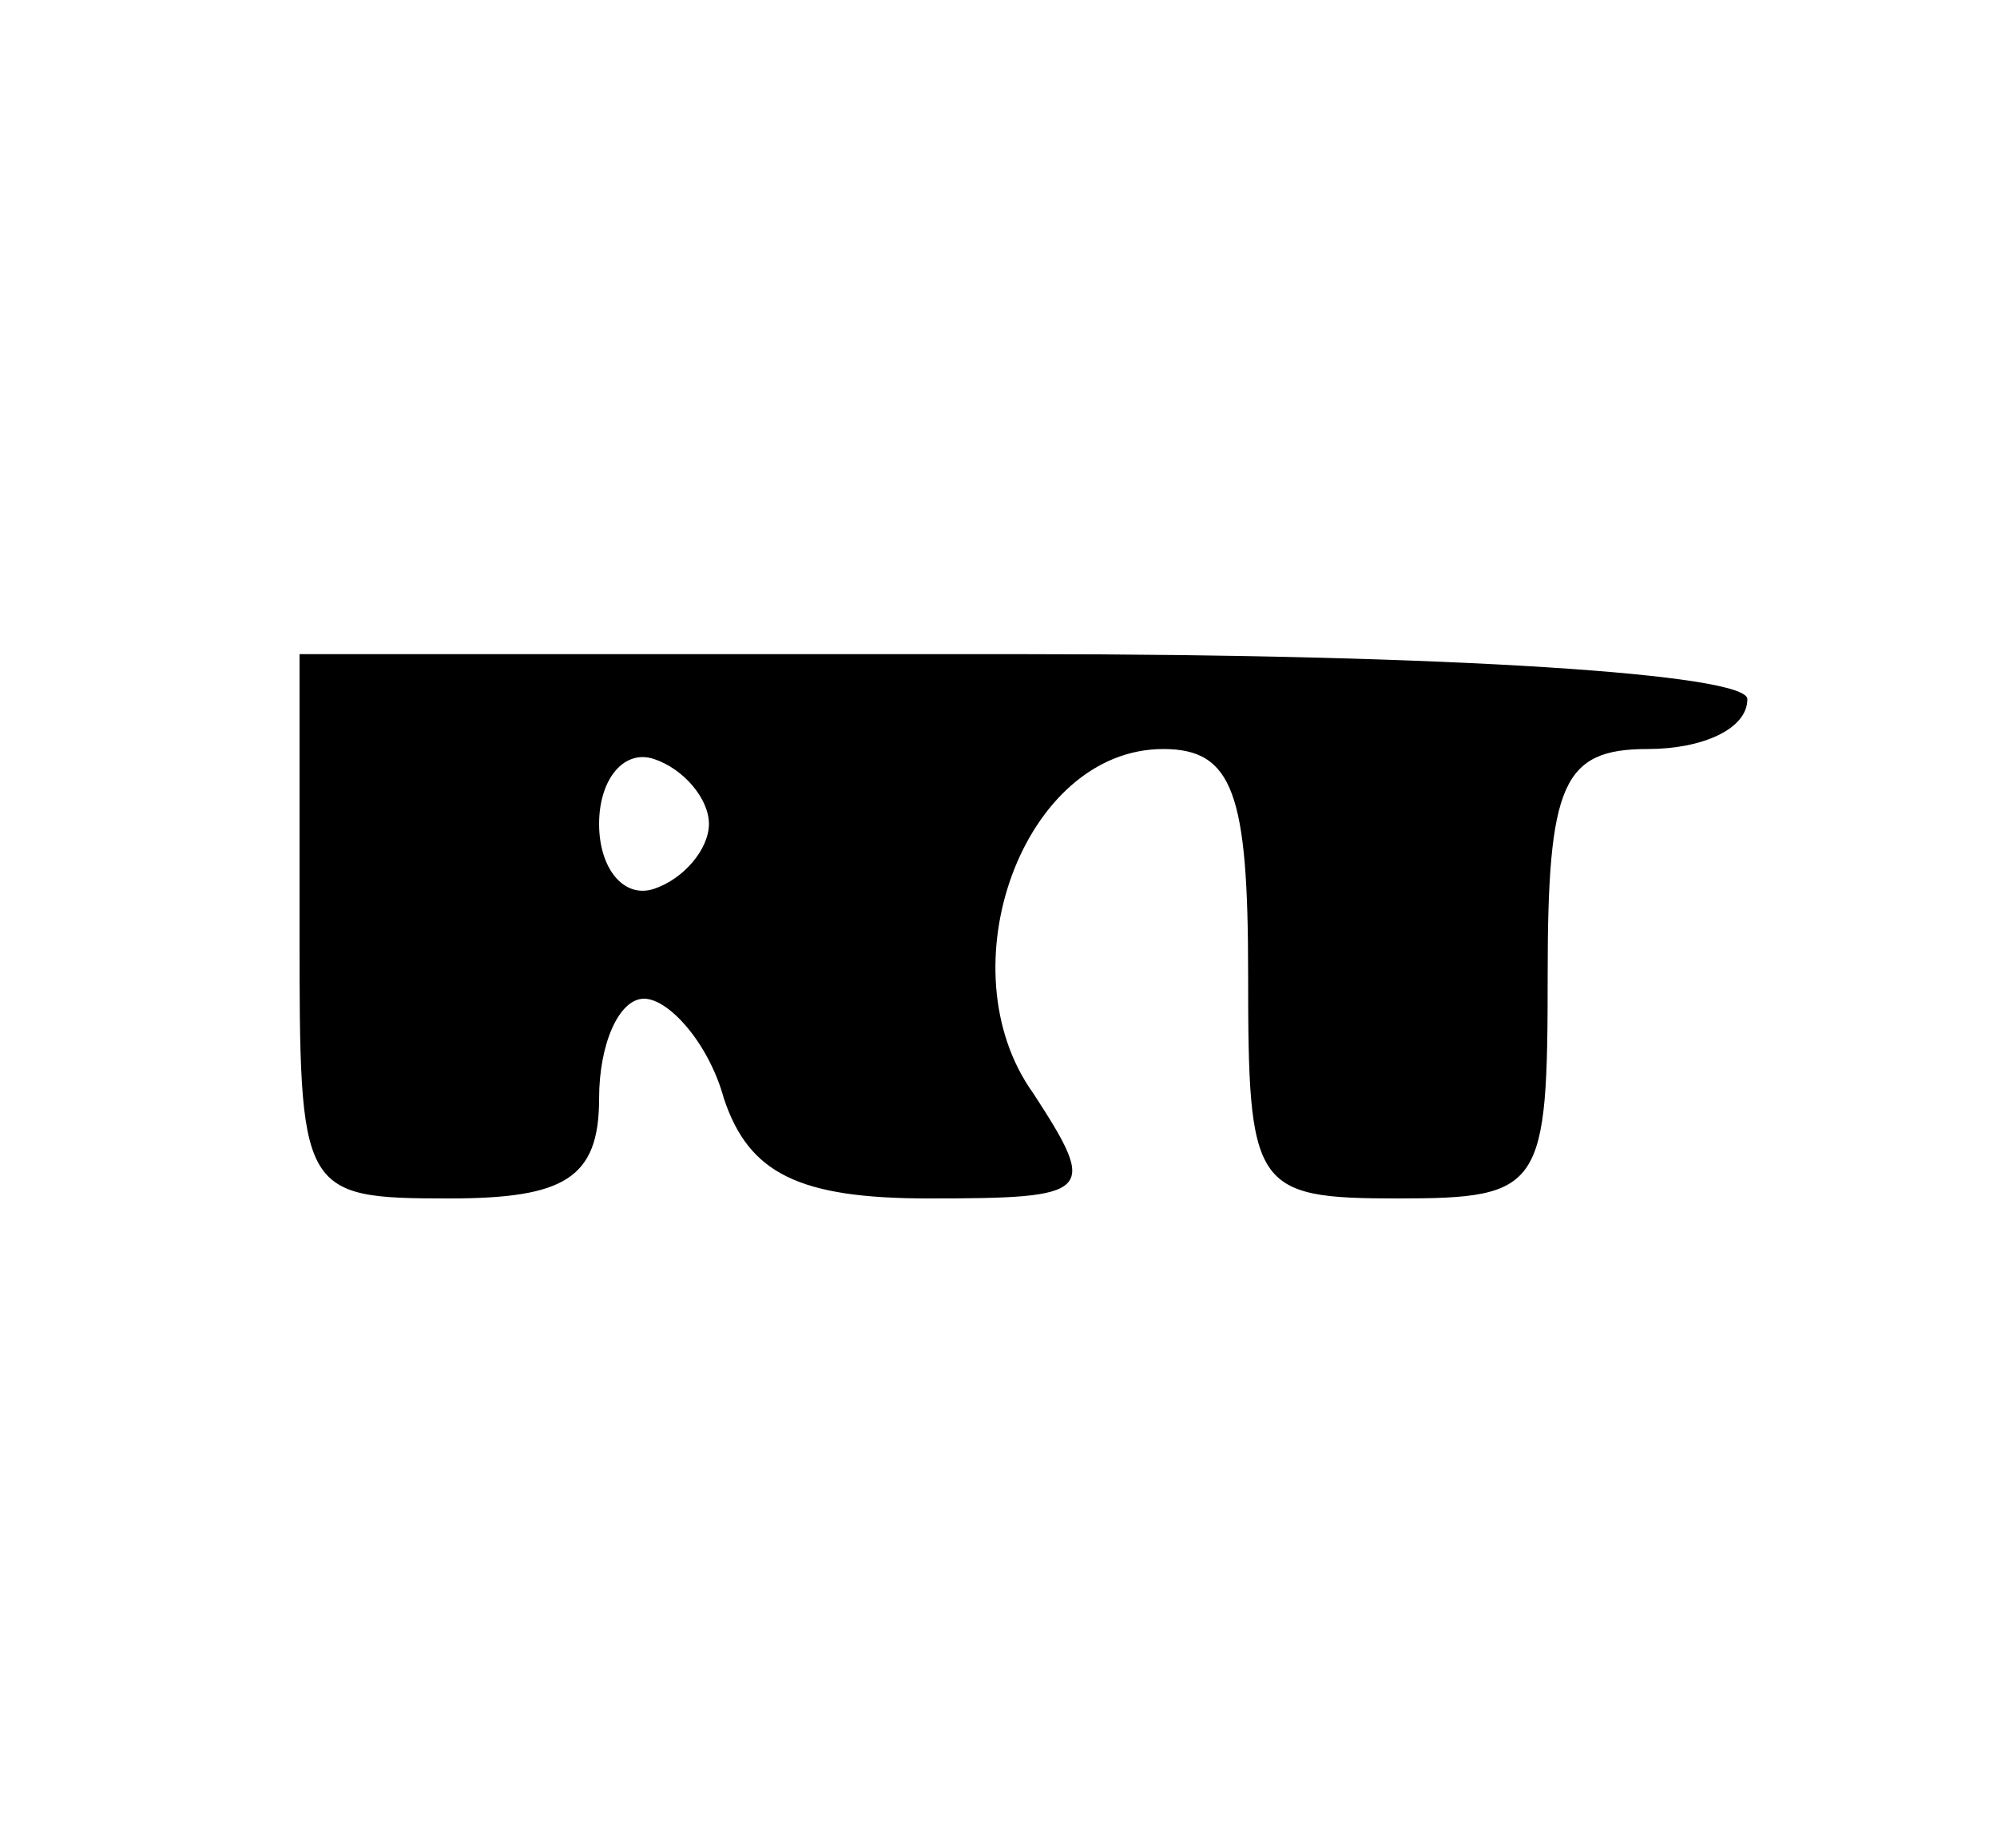
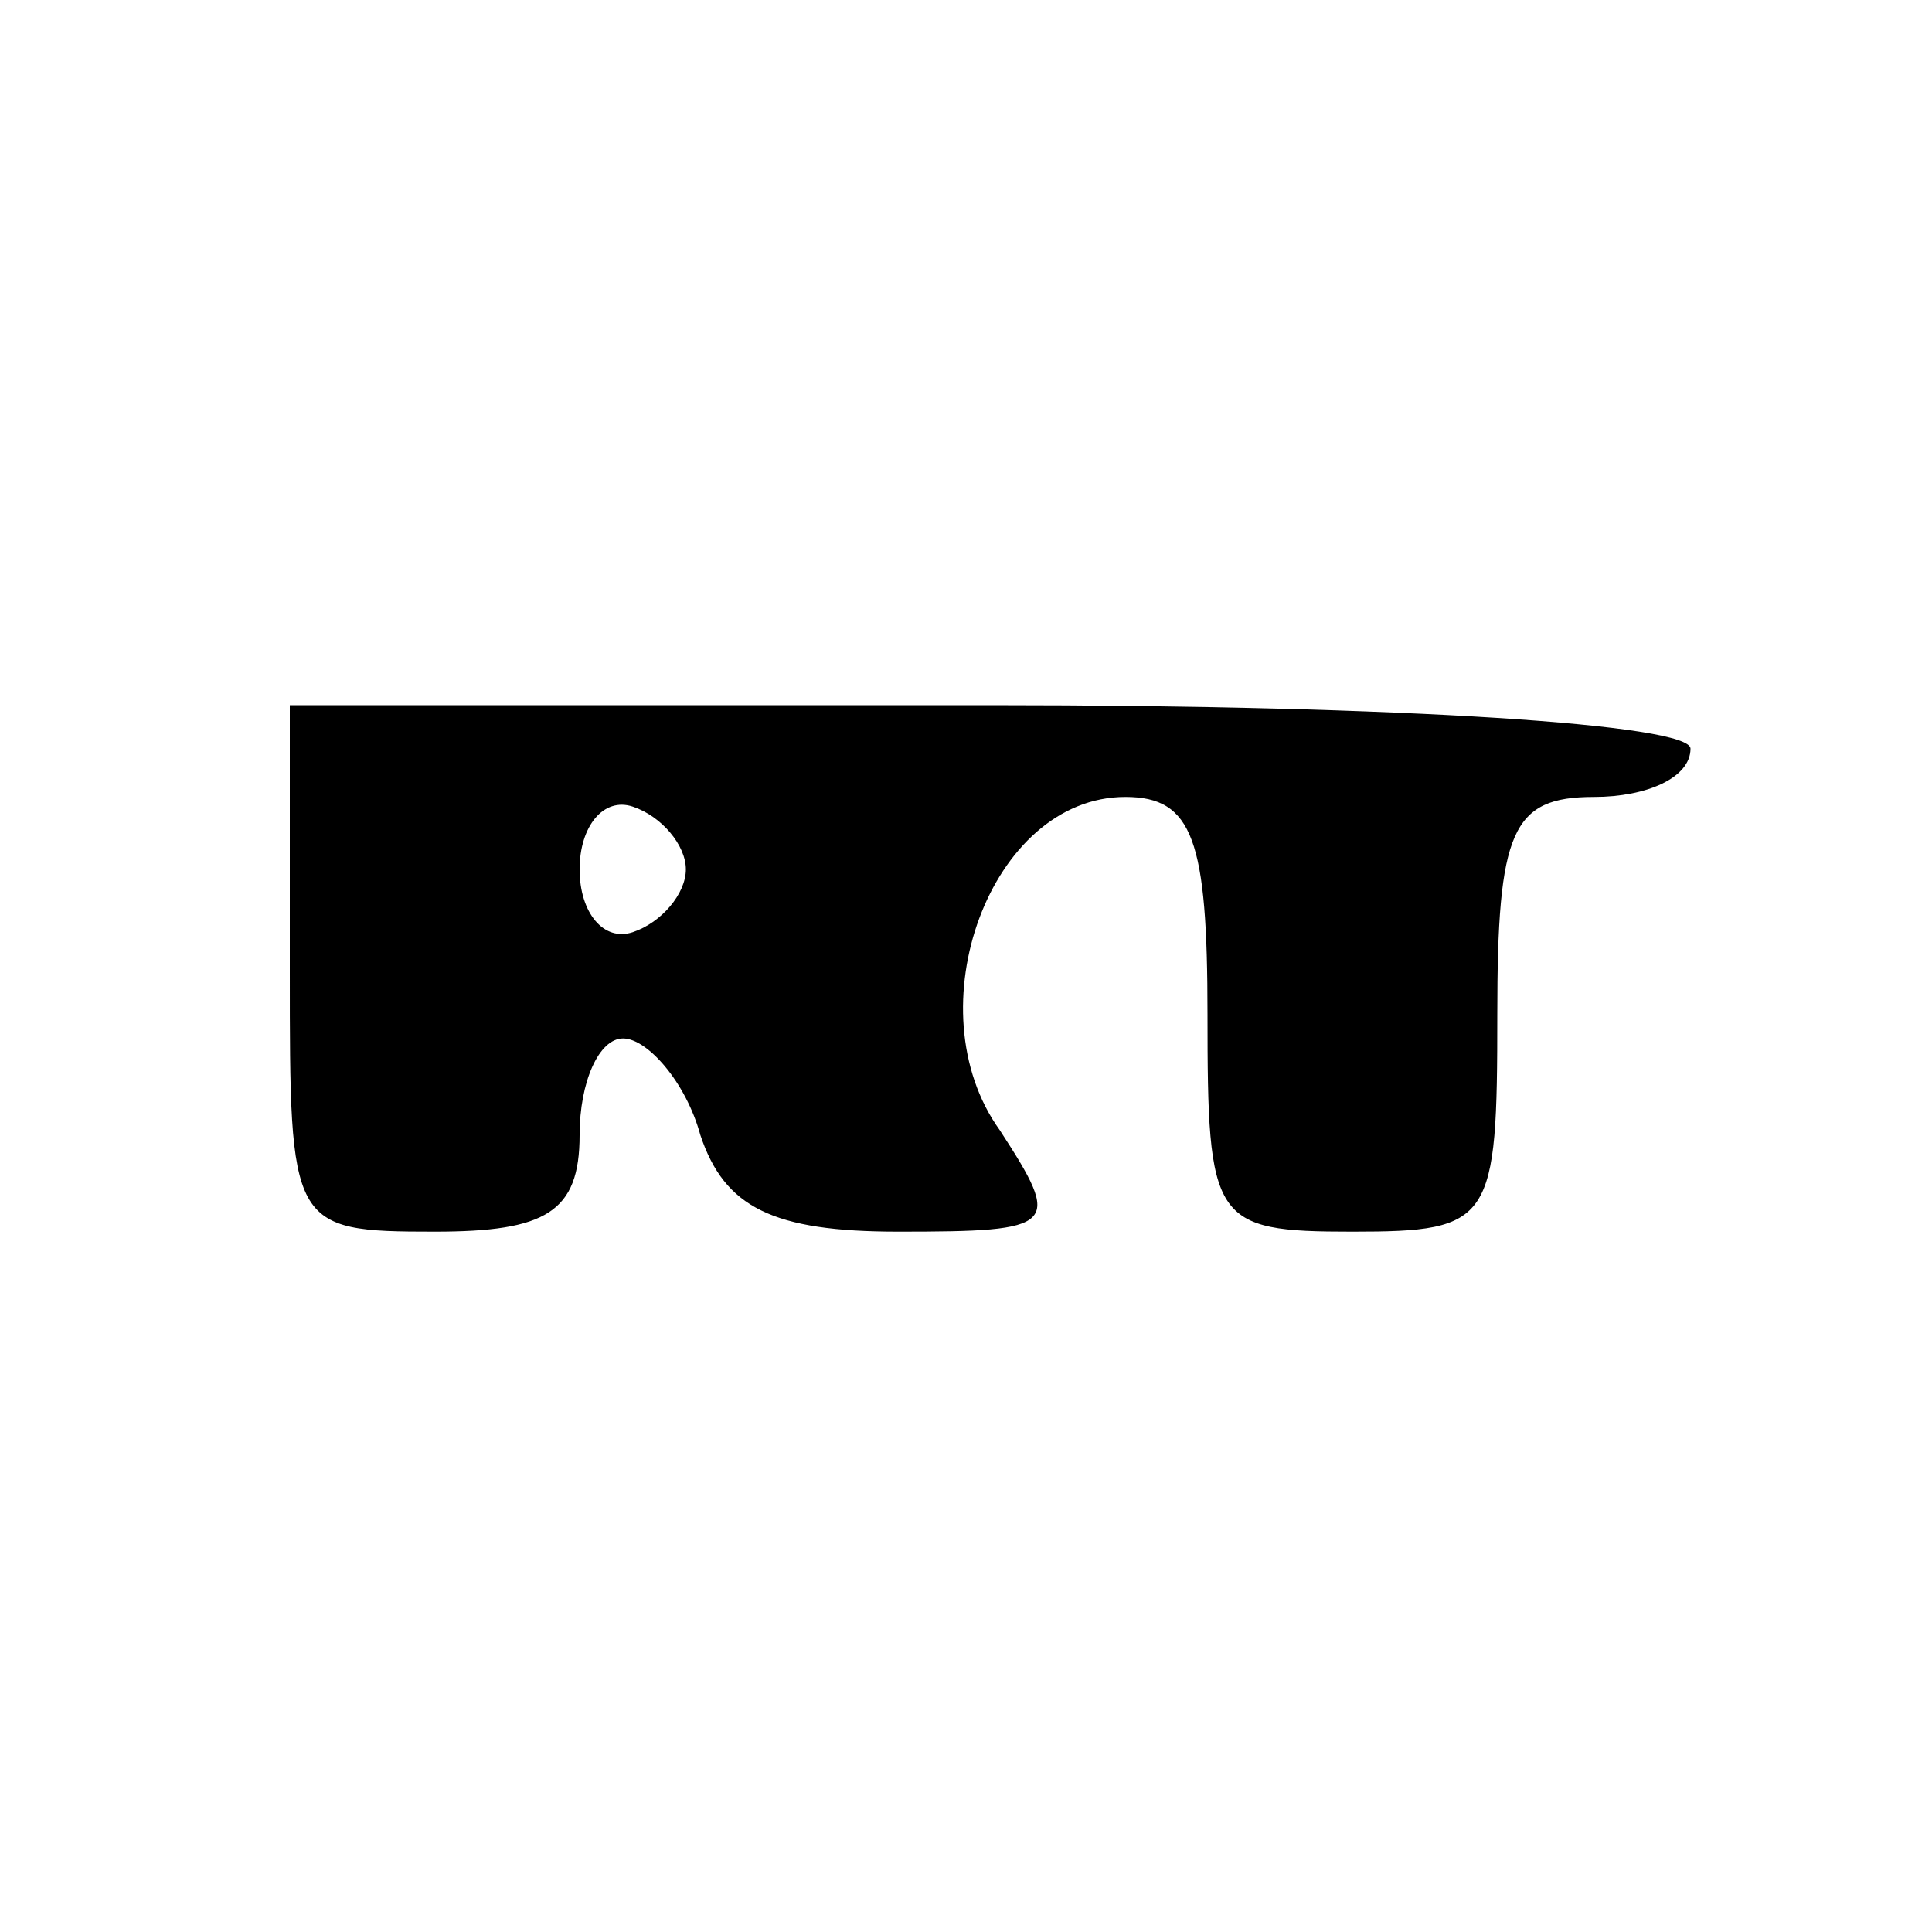
- <svg xmlns="http://www.w3.org/2000/svg" version="1.0" width="40pt" height="37pt" viewBox="0 0 40 37" preserveAspectRatio="xMidYMid meet">
+ <svg xmlns="http://www.w3.org/2000/svg" version="1.0" width="14px" height="14px" viewBox="0 0 40 37" preserveAspectRatio="xMidYMid meet">
  <g transform="translate(0,37) scale(0.1,-0.1)" fill="#000000" stroke="none">
    <path d="M60 184 c0 -53 0 -54 30 -54 23 0 30 4 30 20 0 11 4 20 9 20 5 0 13 -9 16 -20 5 -15 15 -20 41 -20 33 0 34 1 21 21 -18 25 -2 69 26 69 14 0 17 -9 17 -45 0 -43 1 -45 30 -45 29 0 30 2 30 45 0 38 3 45 20 45 11 0 20 4 20 10 0 5 -59 9 -145 9 l-145 0 0 -55z m82 21 c0 -5 -5 -11 -11 -13 -6 -2 -11 4 -11 13 0 9 5 15 11 13 6 -2 11 -8 11 -13z" />
  </g>
</svg>
